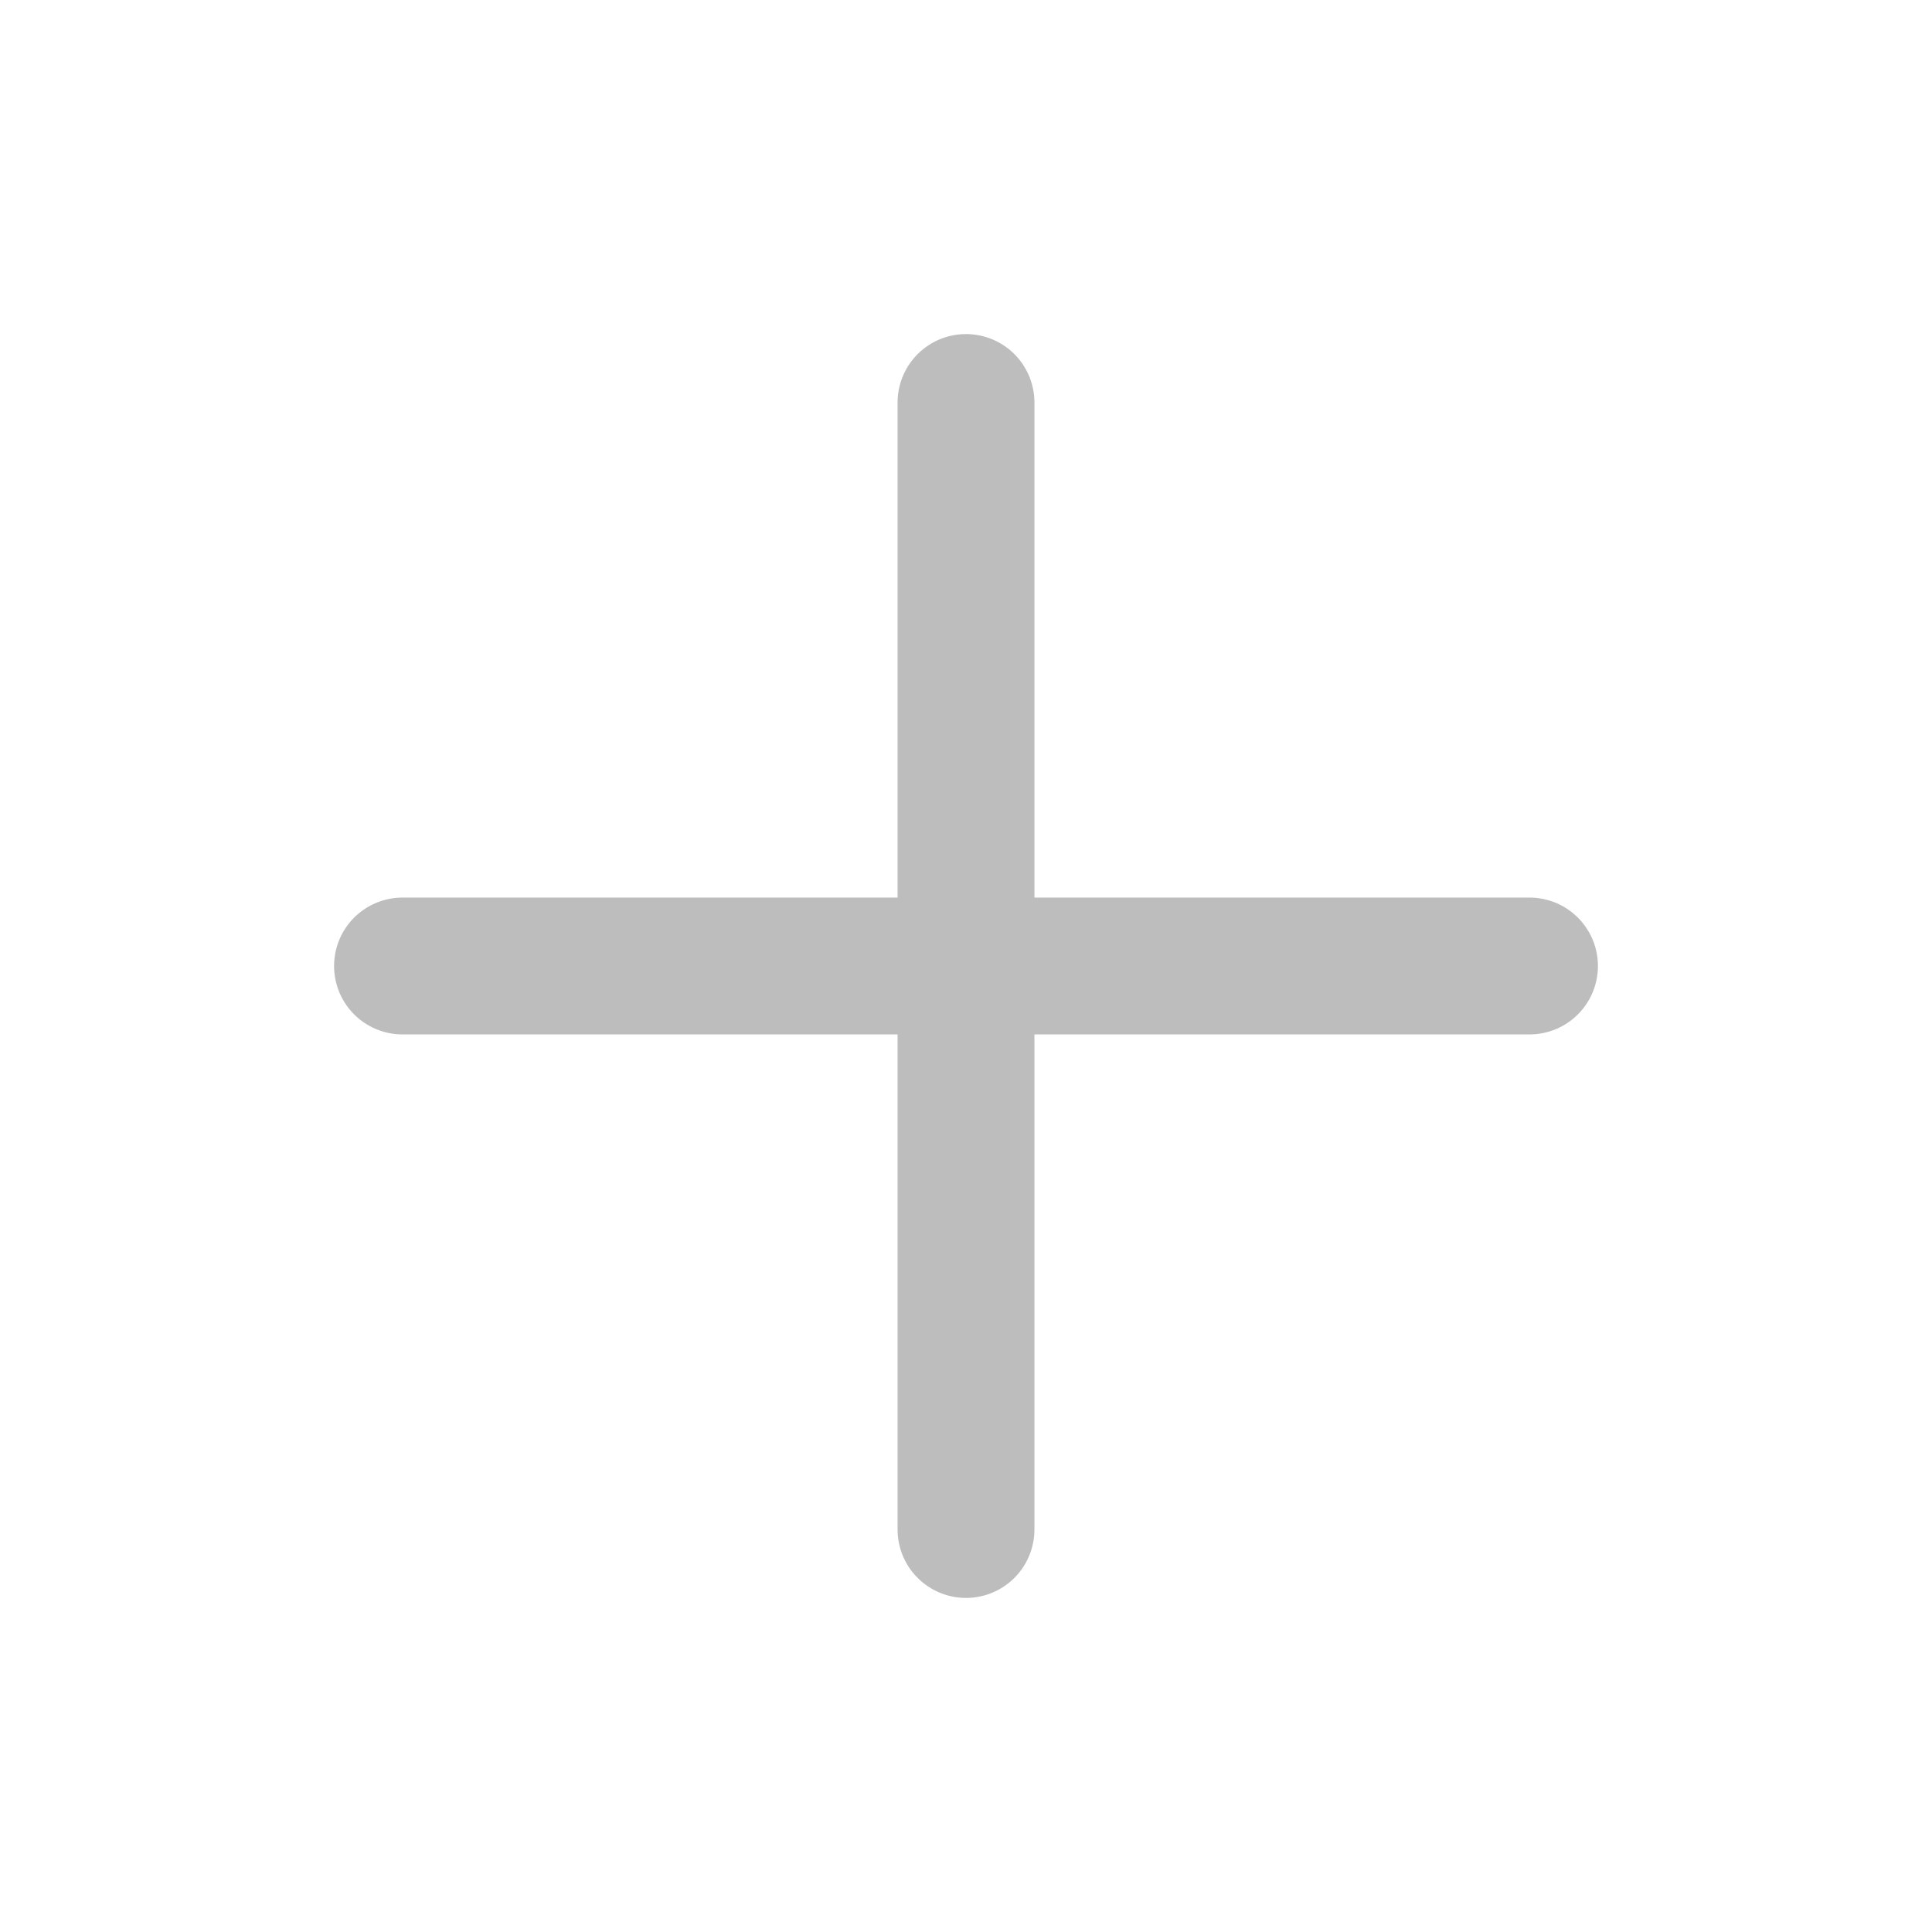
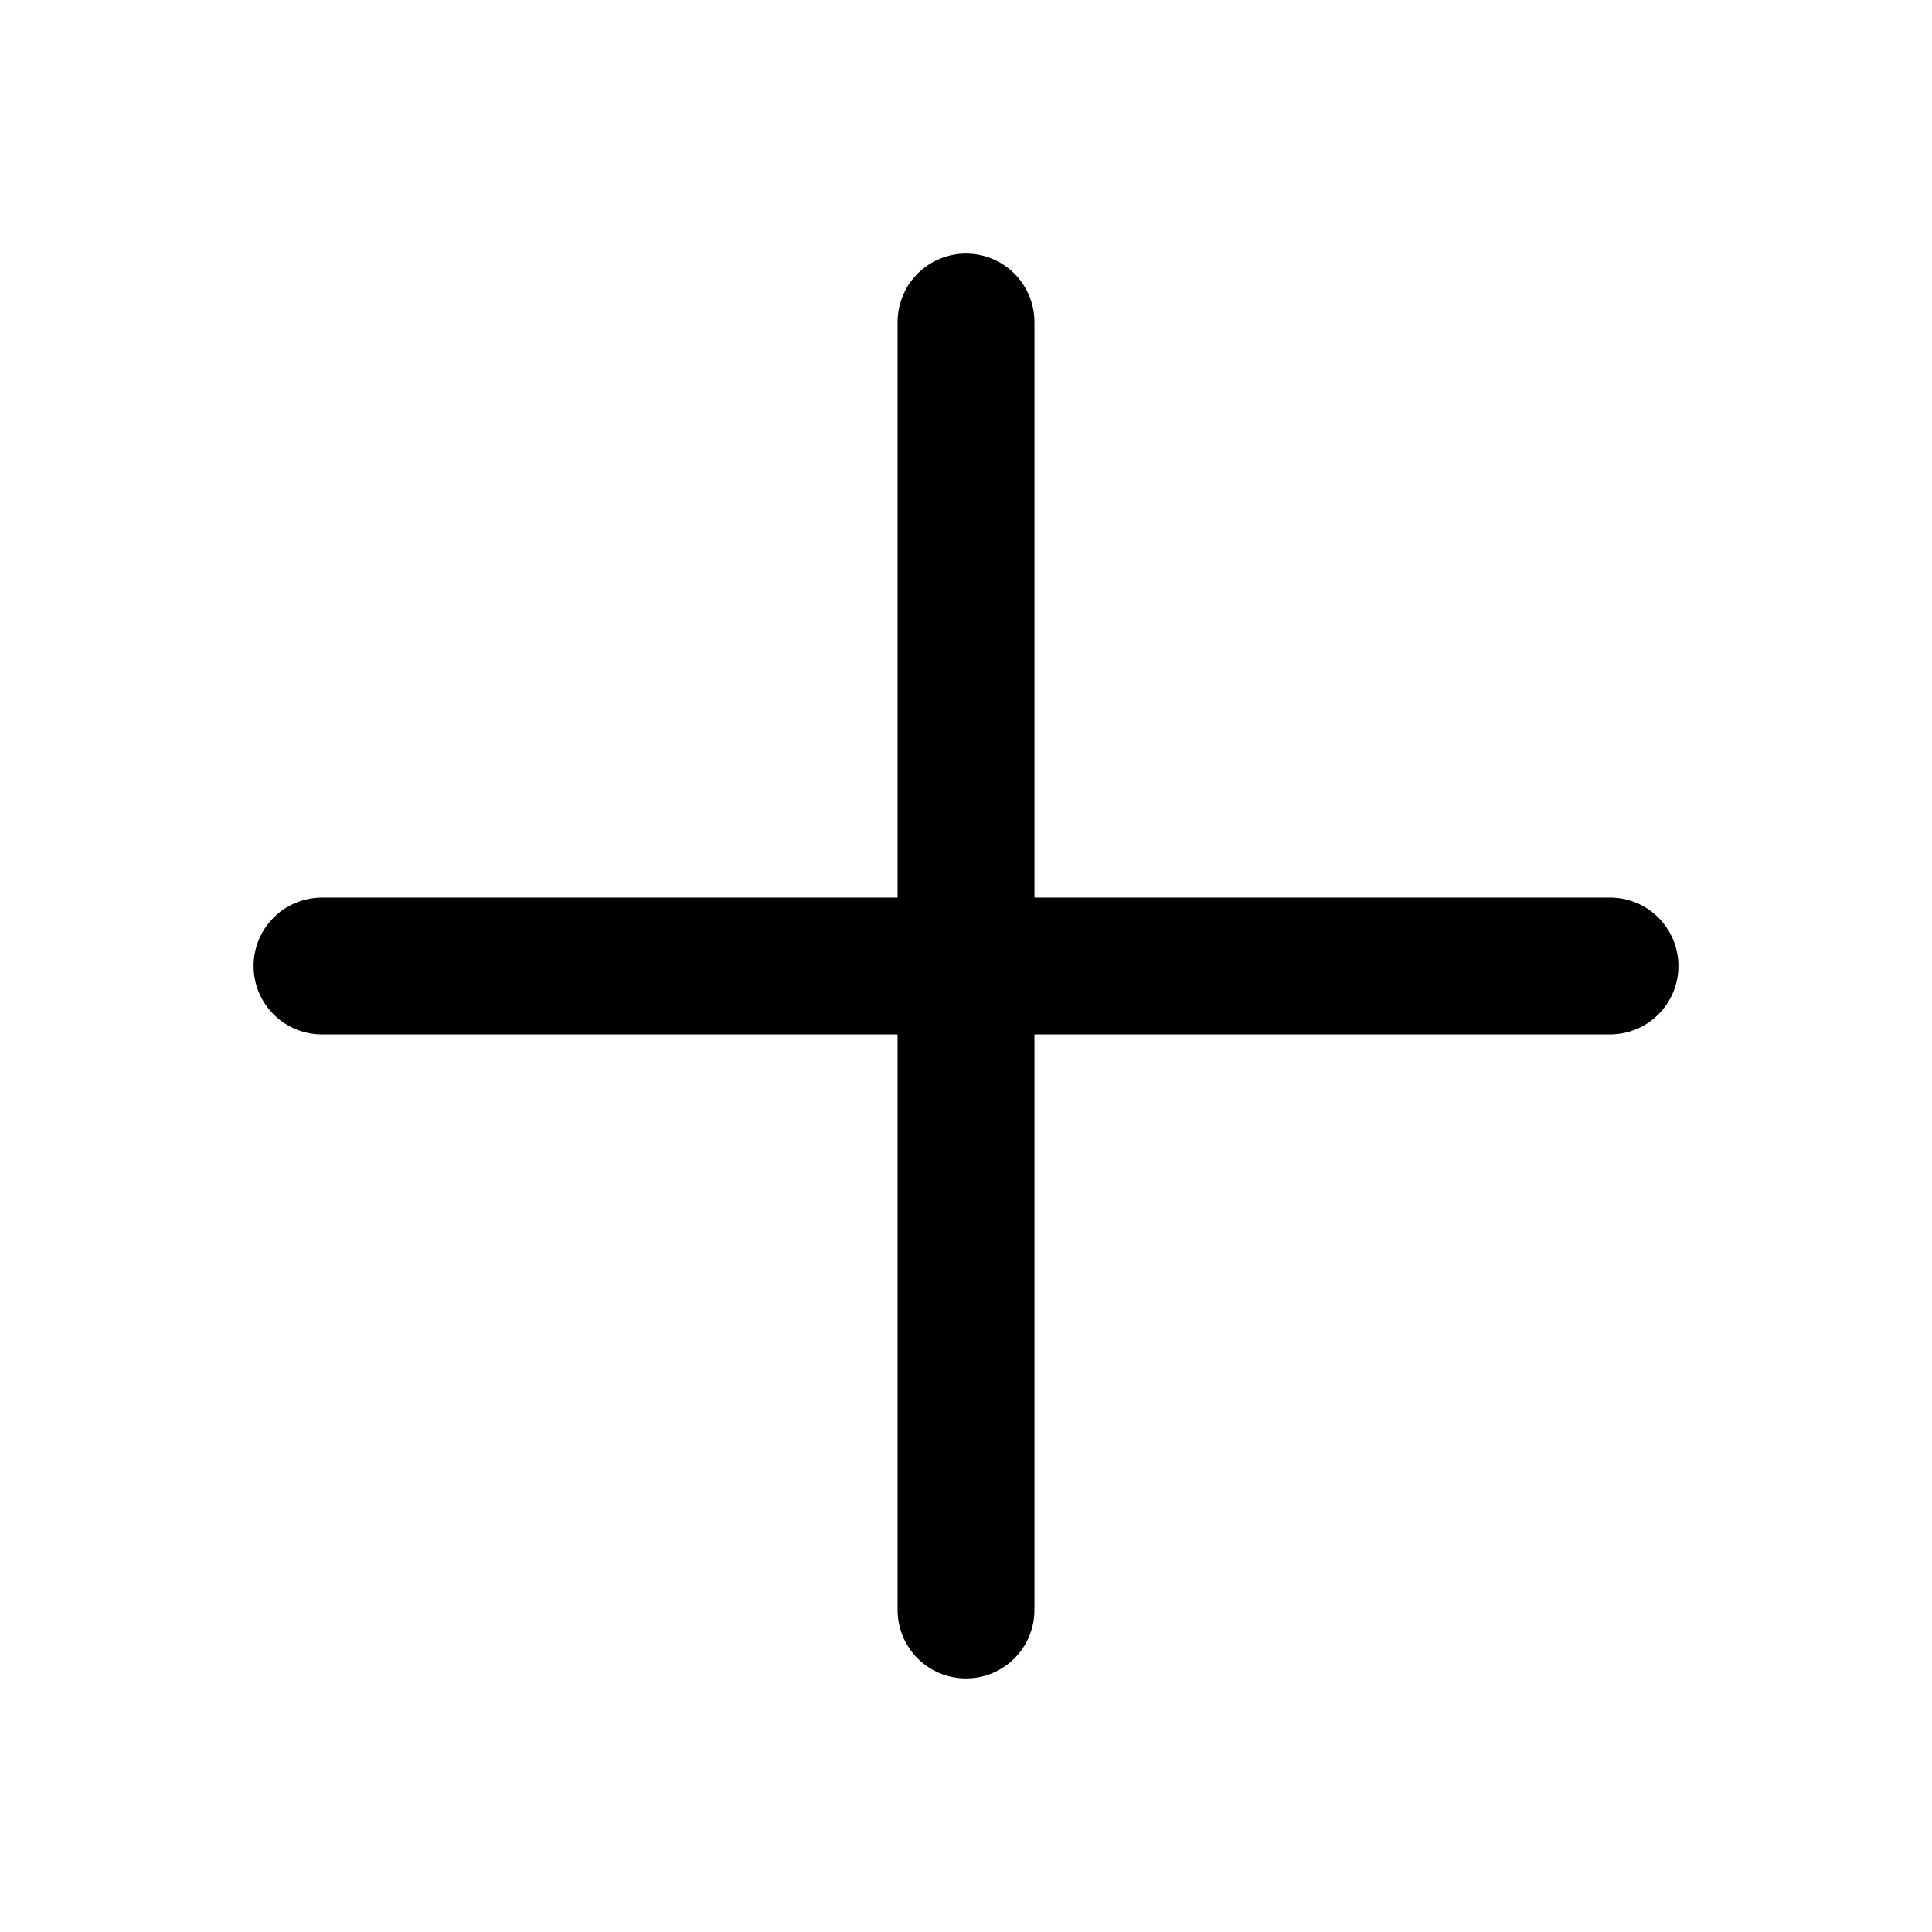
<svg xmlns="http://www.w3.org/2000/svg" width="24" height="24" viewBox="0 0 24 24">
-   <path d="M12 5v14M5 12h14" fill="none" stroke="#bdbdbd" stroke-width="1.7" stroke-linecap="round" stroke-linejoin="round" />
+   <path d="M12 4v16M4 12h16" fill="none" stroke="currentColor" stroke-width="1.7" stroke-linecap="round" stroke-linejoin="round" />
</svg>
